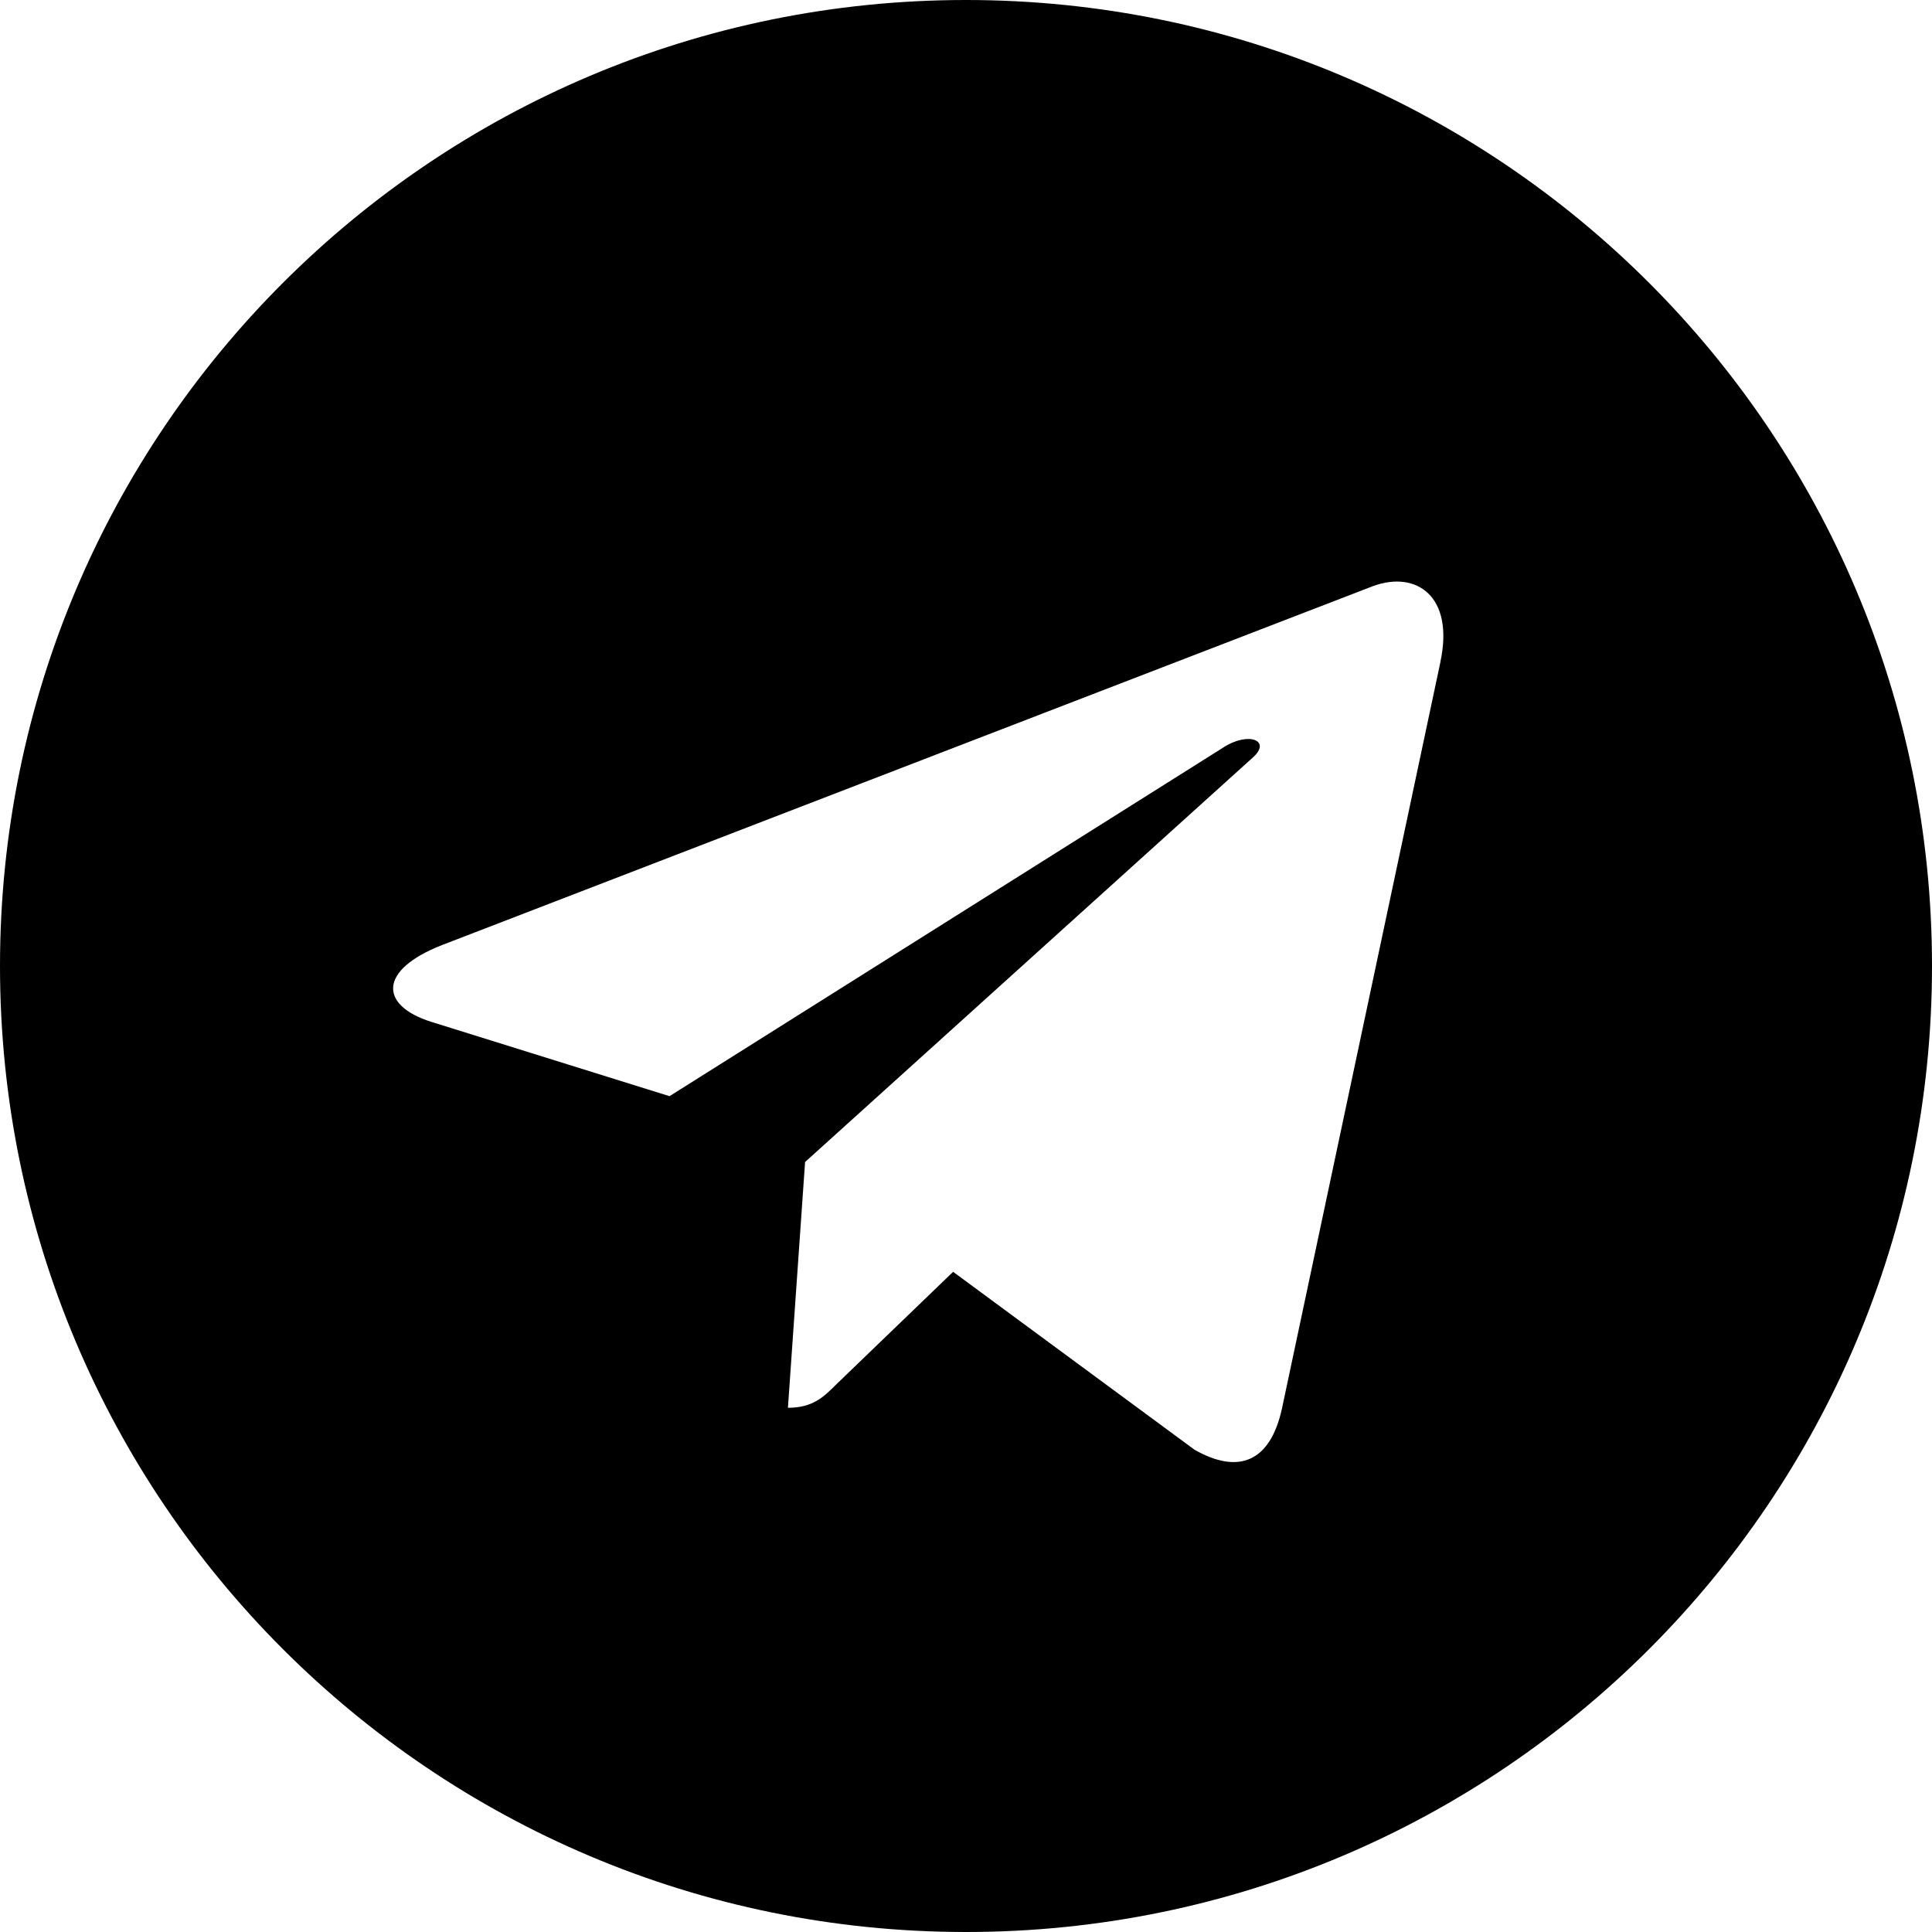
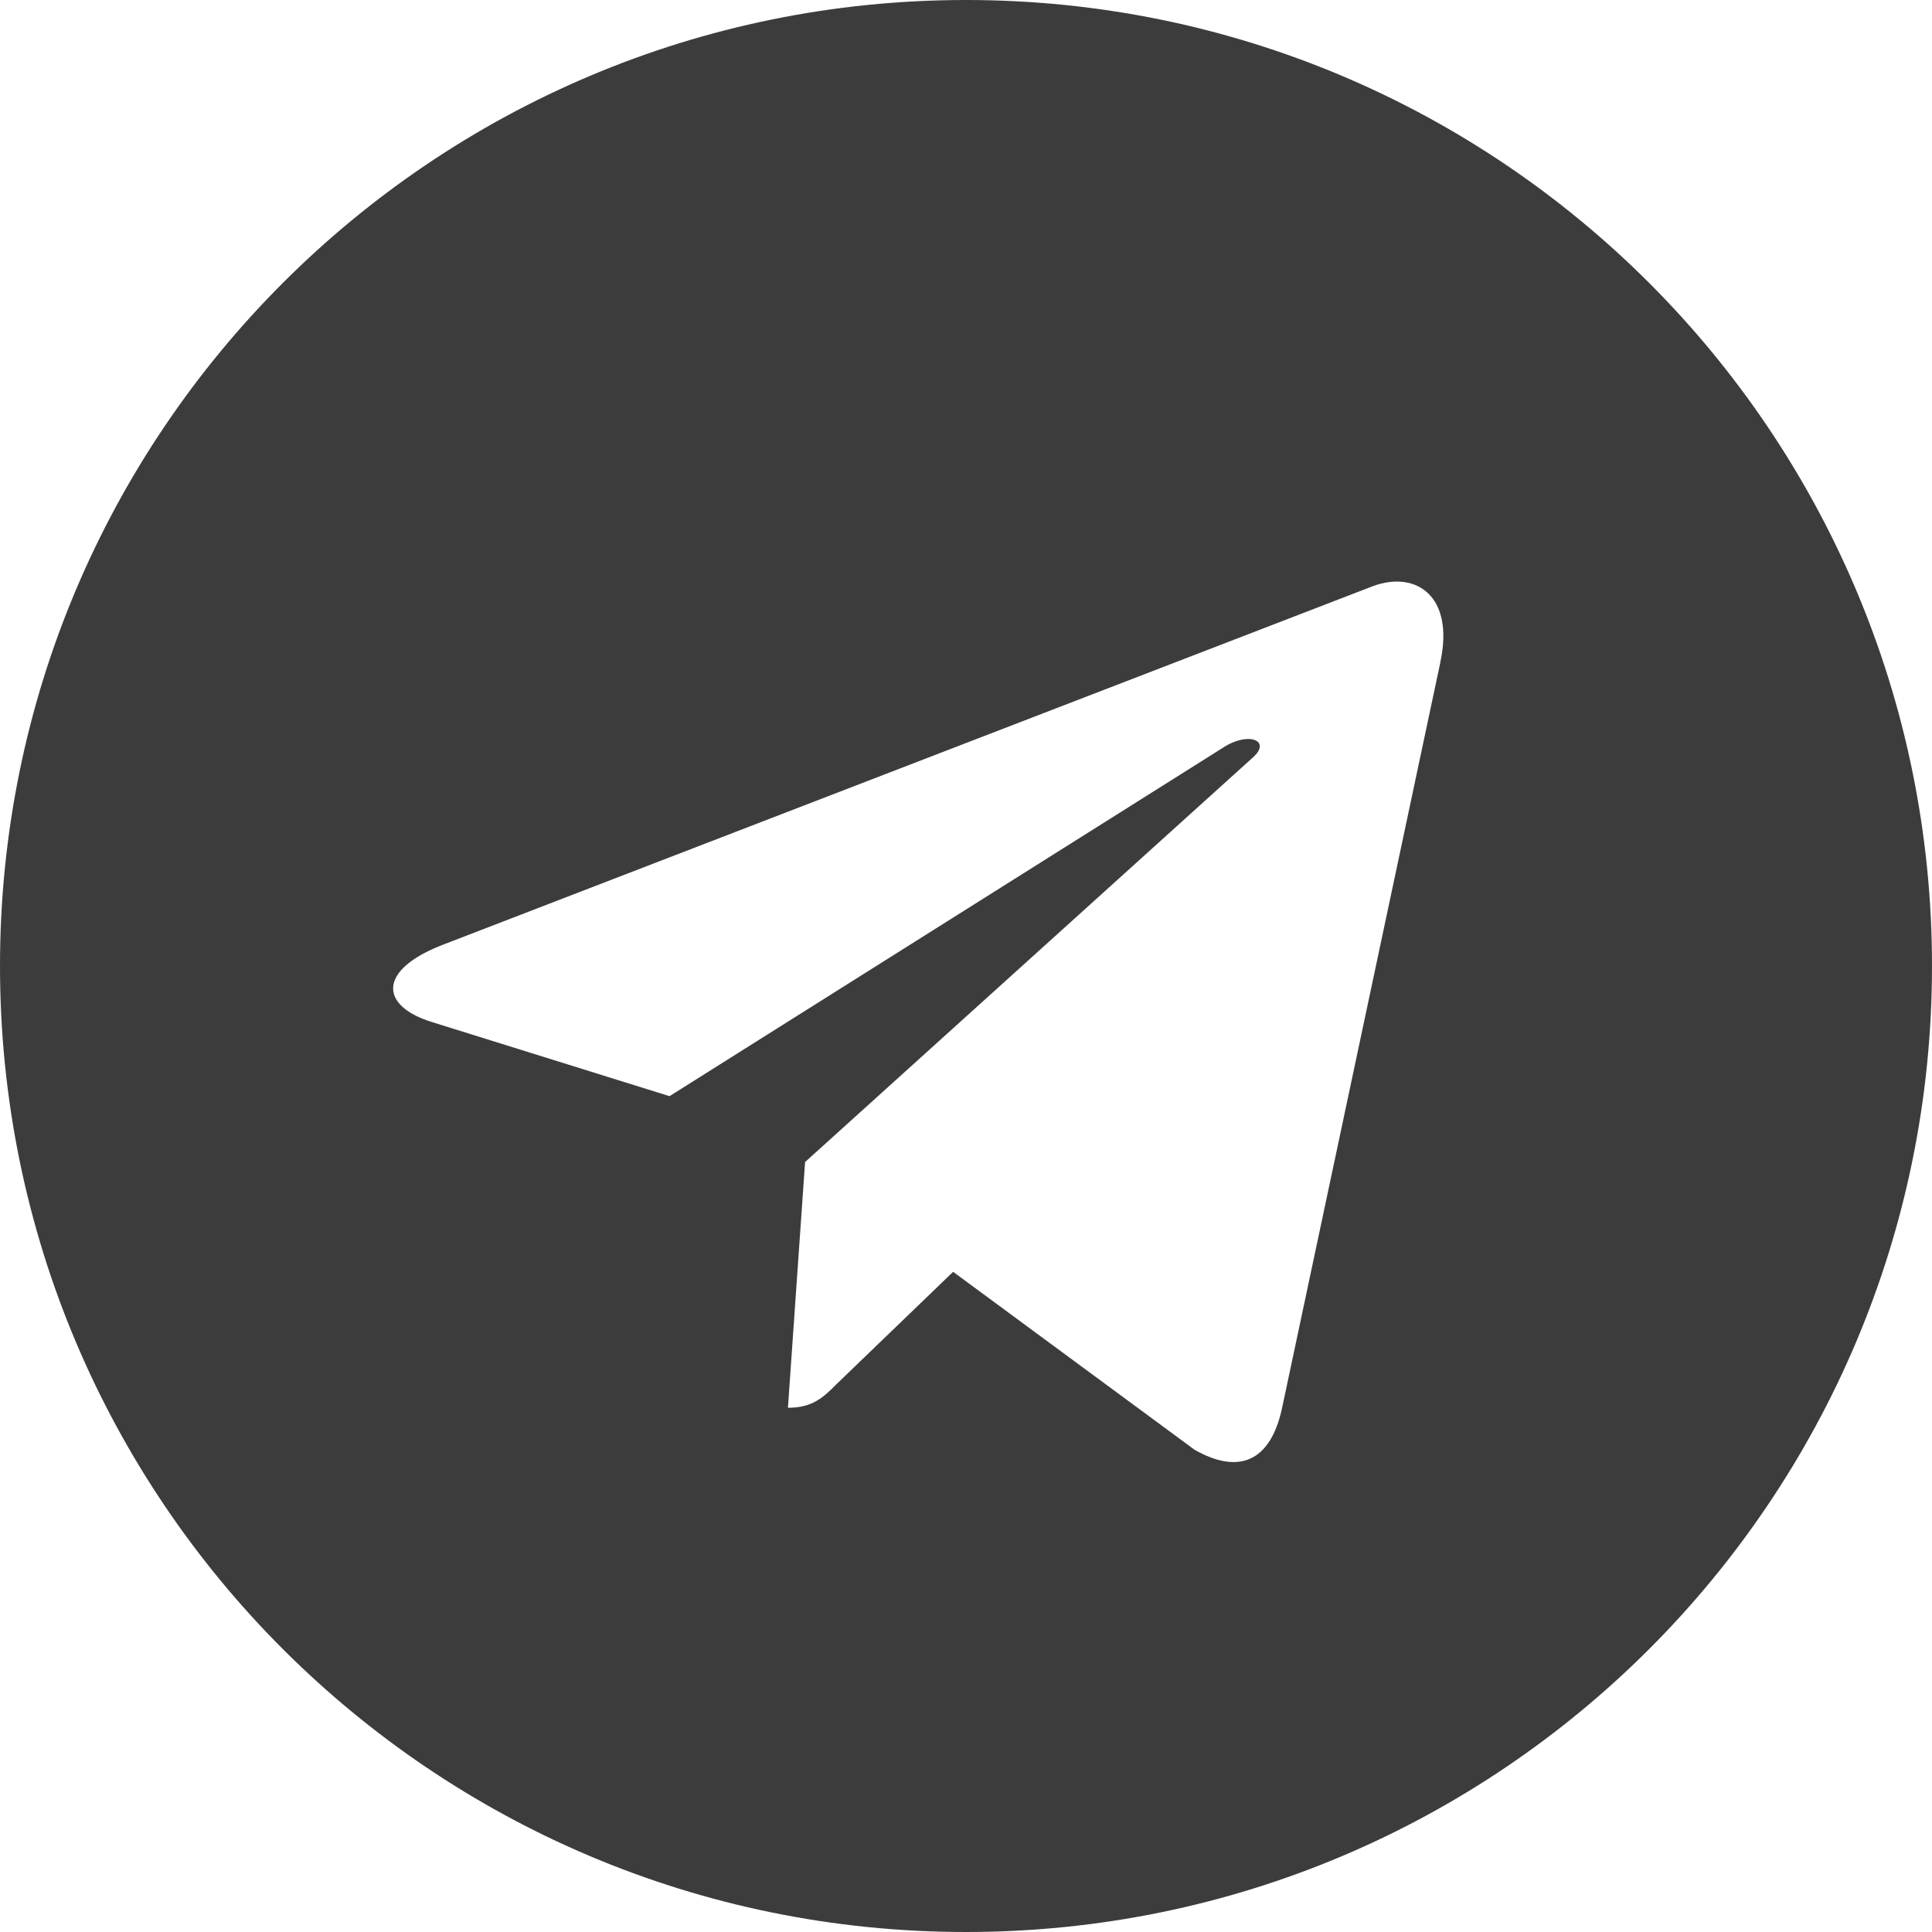
- <svg xmlns="http://www.w3.org/2000/svg" id="Bold" enable-background="new 0 0 24 24" height="512" viewBox="0 0 24 24" width="512">
-   <path d="m12 24c6.629 0 12-5.371 12-12s-5.371-12-12-12-12 5.371-12 12 5.371 12 12 12zm-6.509-12.26 11.57-4.461c.537-.194 1.006.131.832.943l.001-.001-1.97 9.281c-.146.658-.537.818-1.084.508l-3-2.211-1.447 1.394c-.16.16-.295.295-.605.295l.213-3.053 5.56-5.023c.242-.213-.054-.333-.373-.121l-6.871 4.326-2.962-.924c-.643-.204-.657-.643.136-.953z" />
+ <svg xmlns="http://www.w3.org/2000/svg" width="512" height="512" viewBox="0 0 512 512" fill="none">
+   <path d="M256 512C397.419 512 512 397.419 512 256C512 114.581 397.419 0 256 0C114.581 0 0 114.581 0 256C0 397.419 114.581 512 256 512ZM117.141 250.453L363.968 155.285C375.424 151.147 385.429 158.08 381.717 175.403L381.739 175.381L339.712 373.376C336.597 387.413 328.256 390.827 316.587 384.213L252.587 337.045L221.717 366.784C218.304 370.197 215.424 373.077 208.811 373.077L213.355 307.947L331.968 200.789C337.131 196.245 330.816 193.685 324.011 198.208L177.429 290.496L114.24 270.784C100.523 266.432 100.224 257.067 117.141 250.453V250.453Z" fill="#100F0F" fill-opacity="0.81" />
</svg>
